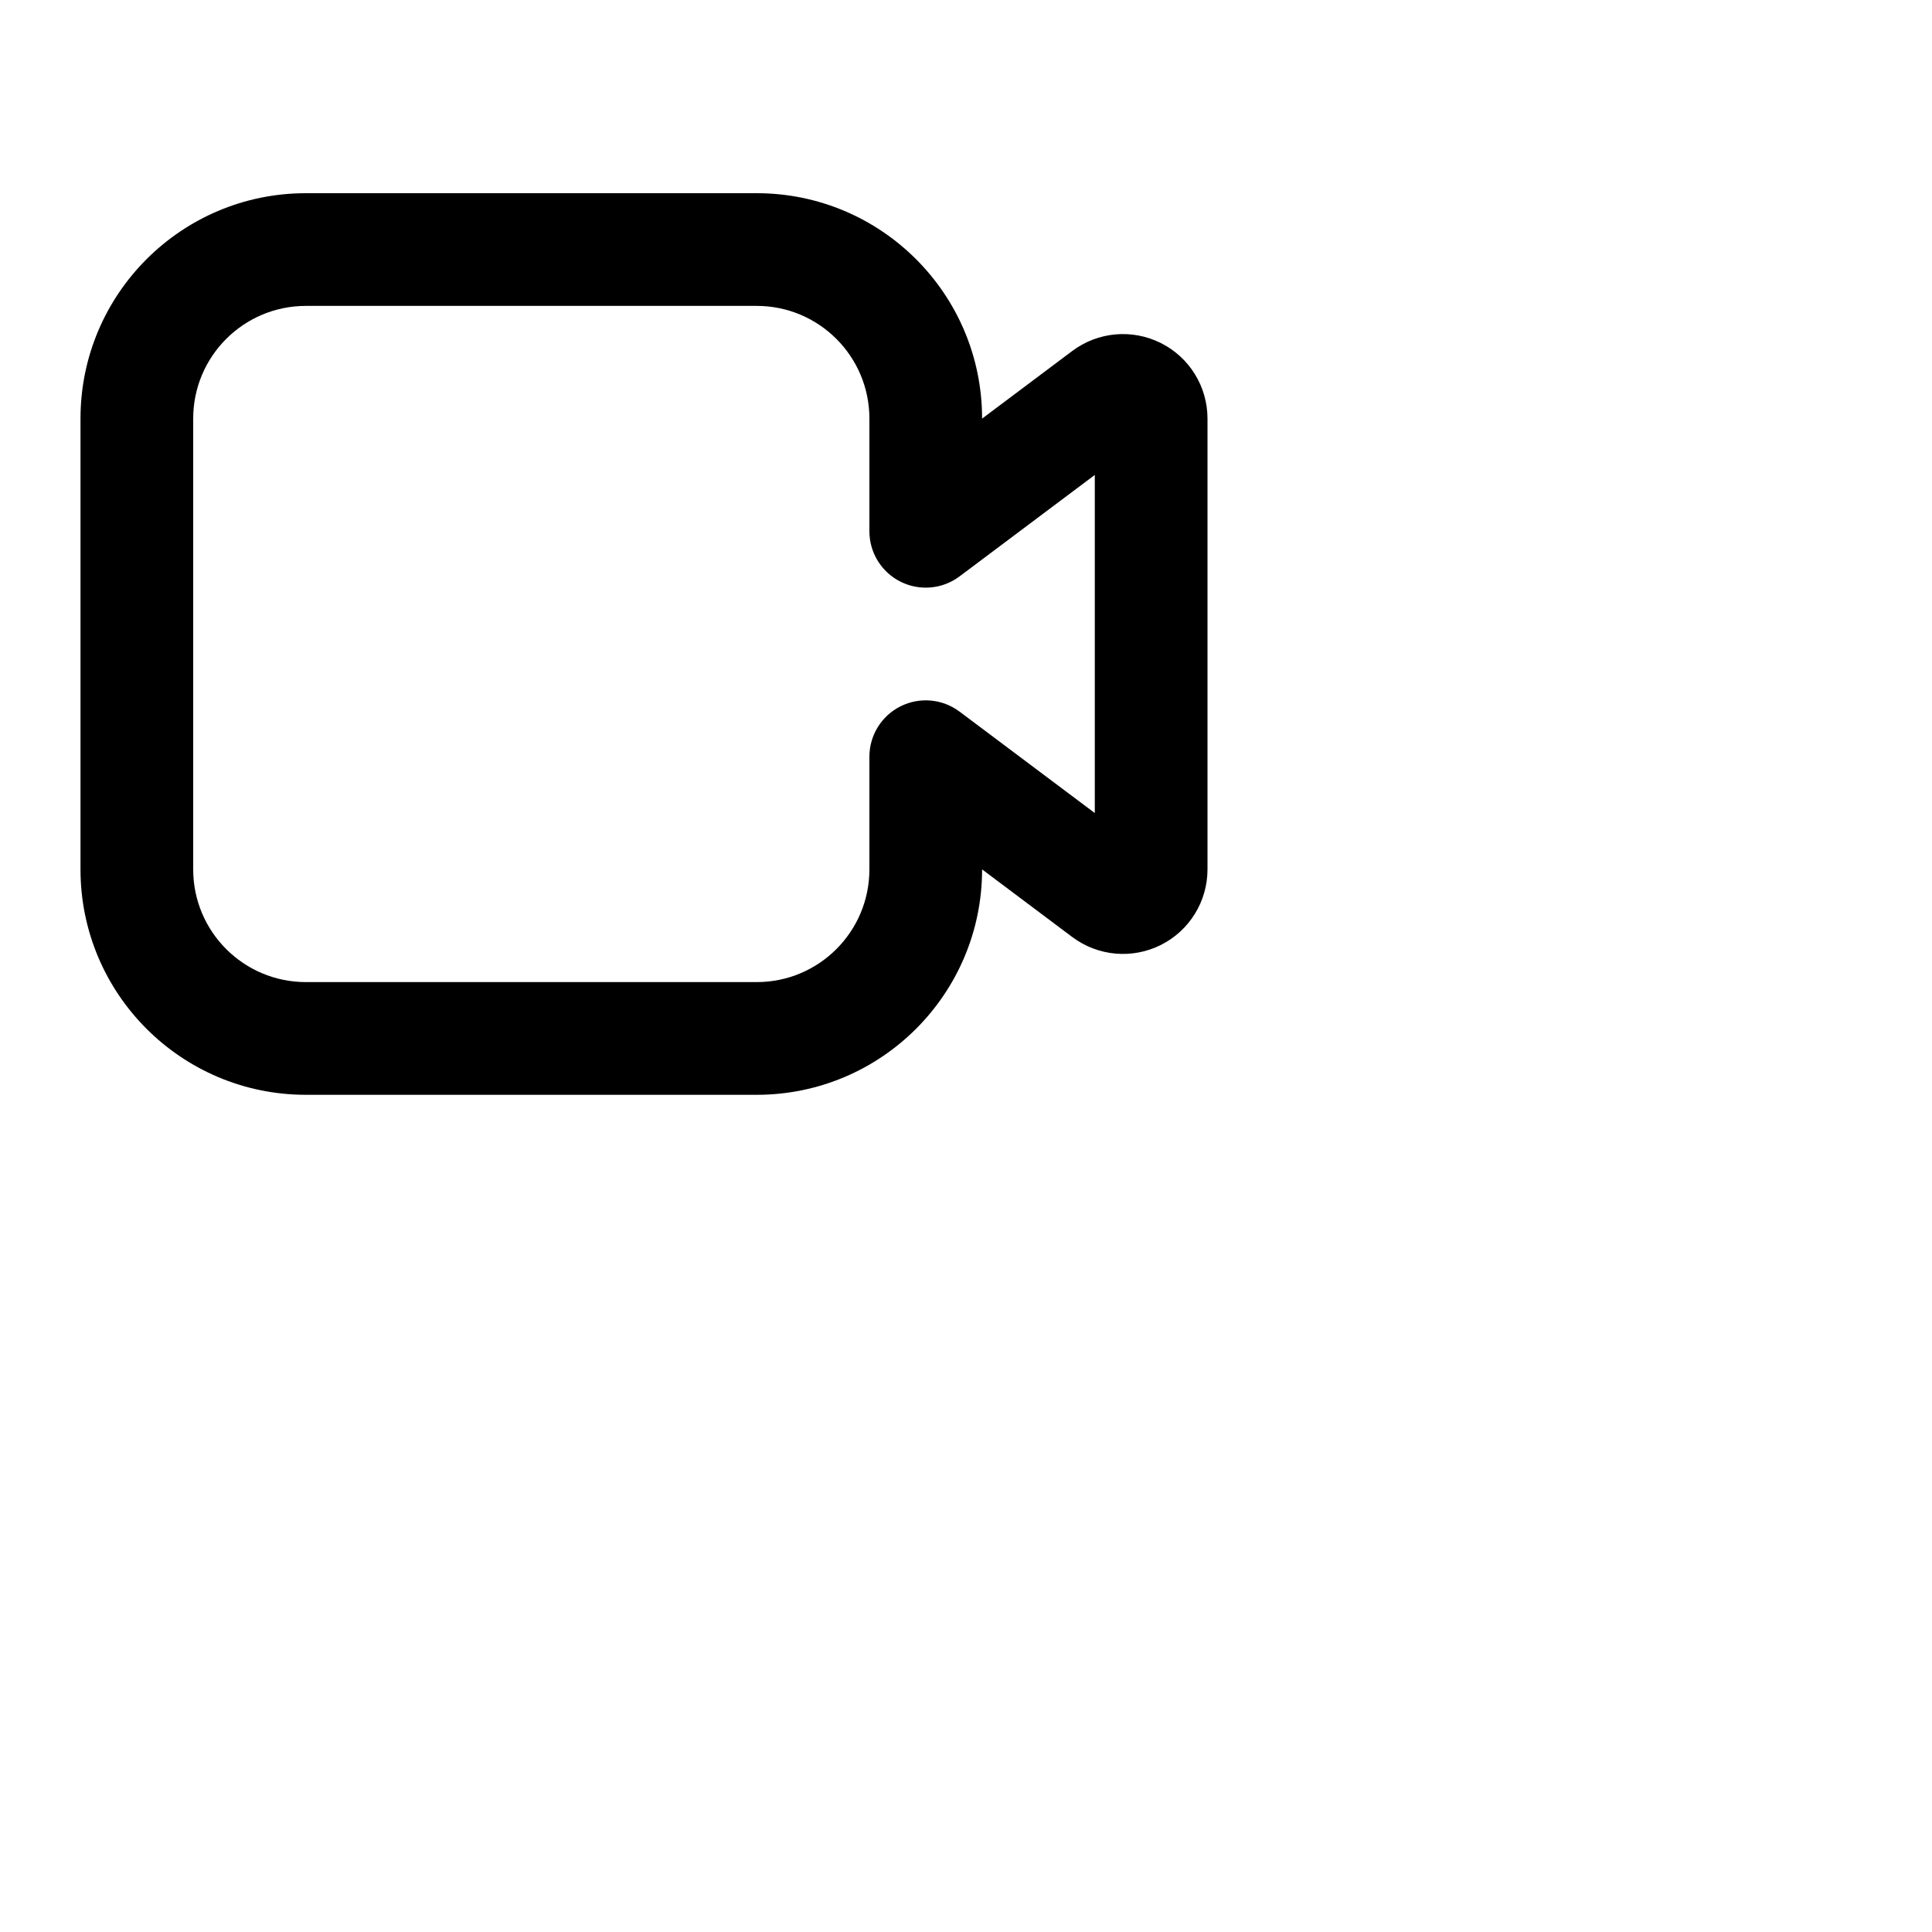
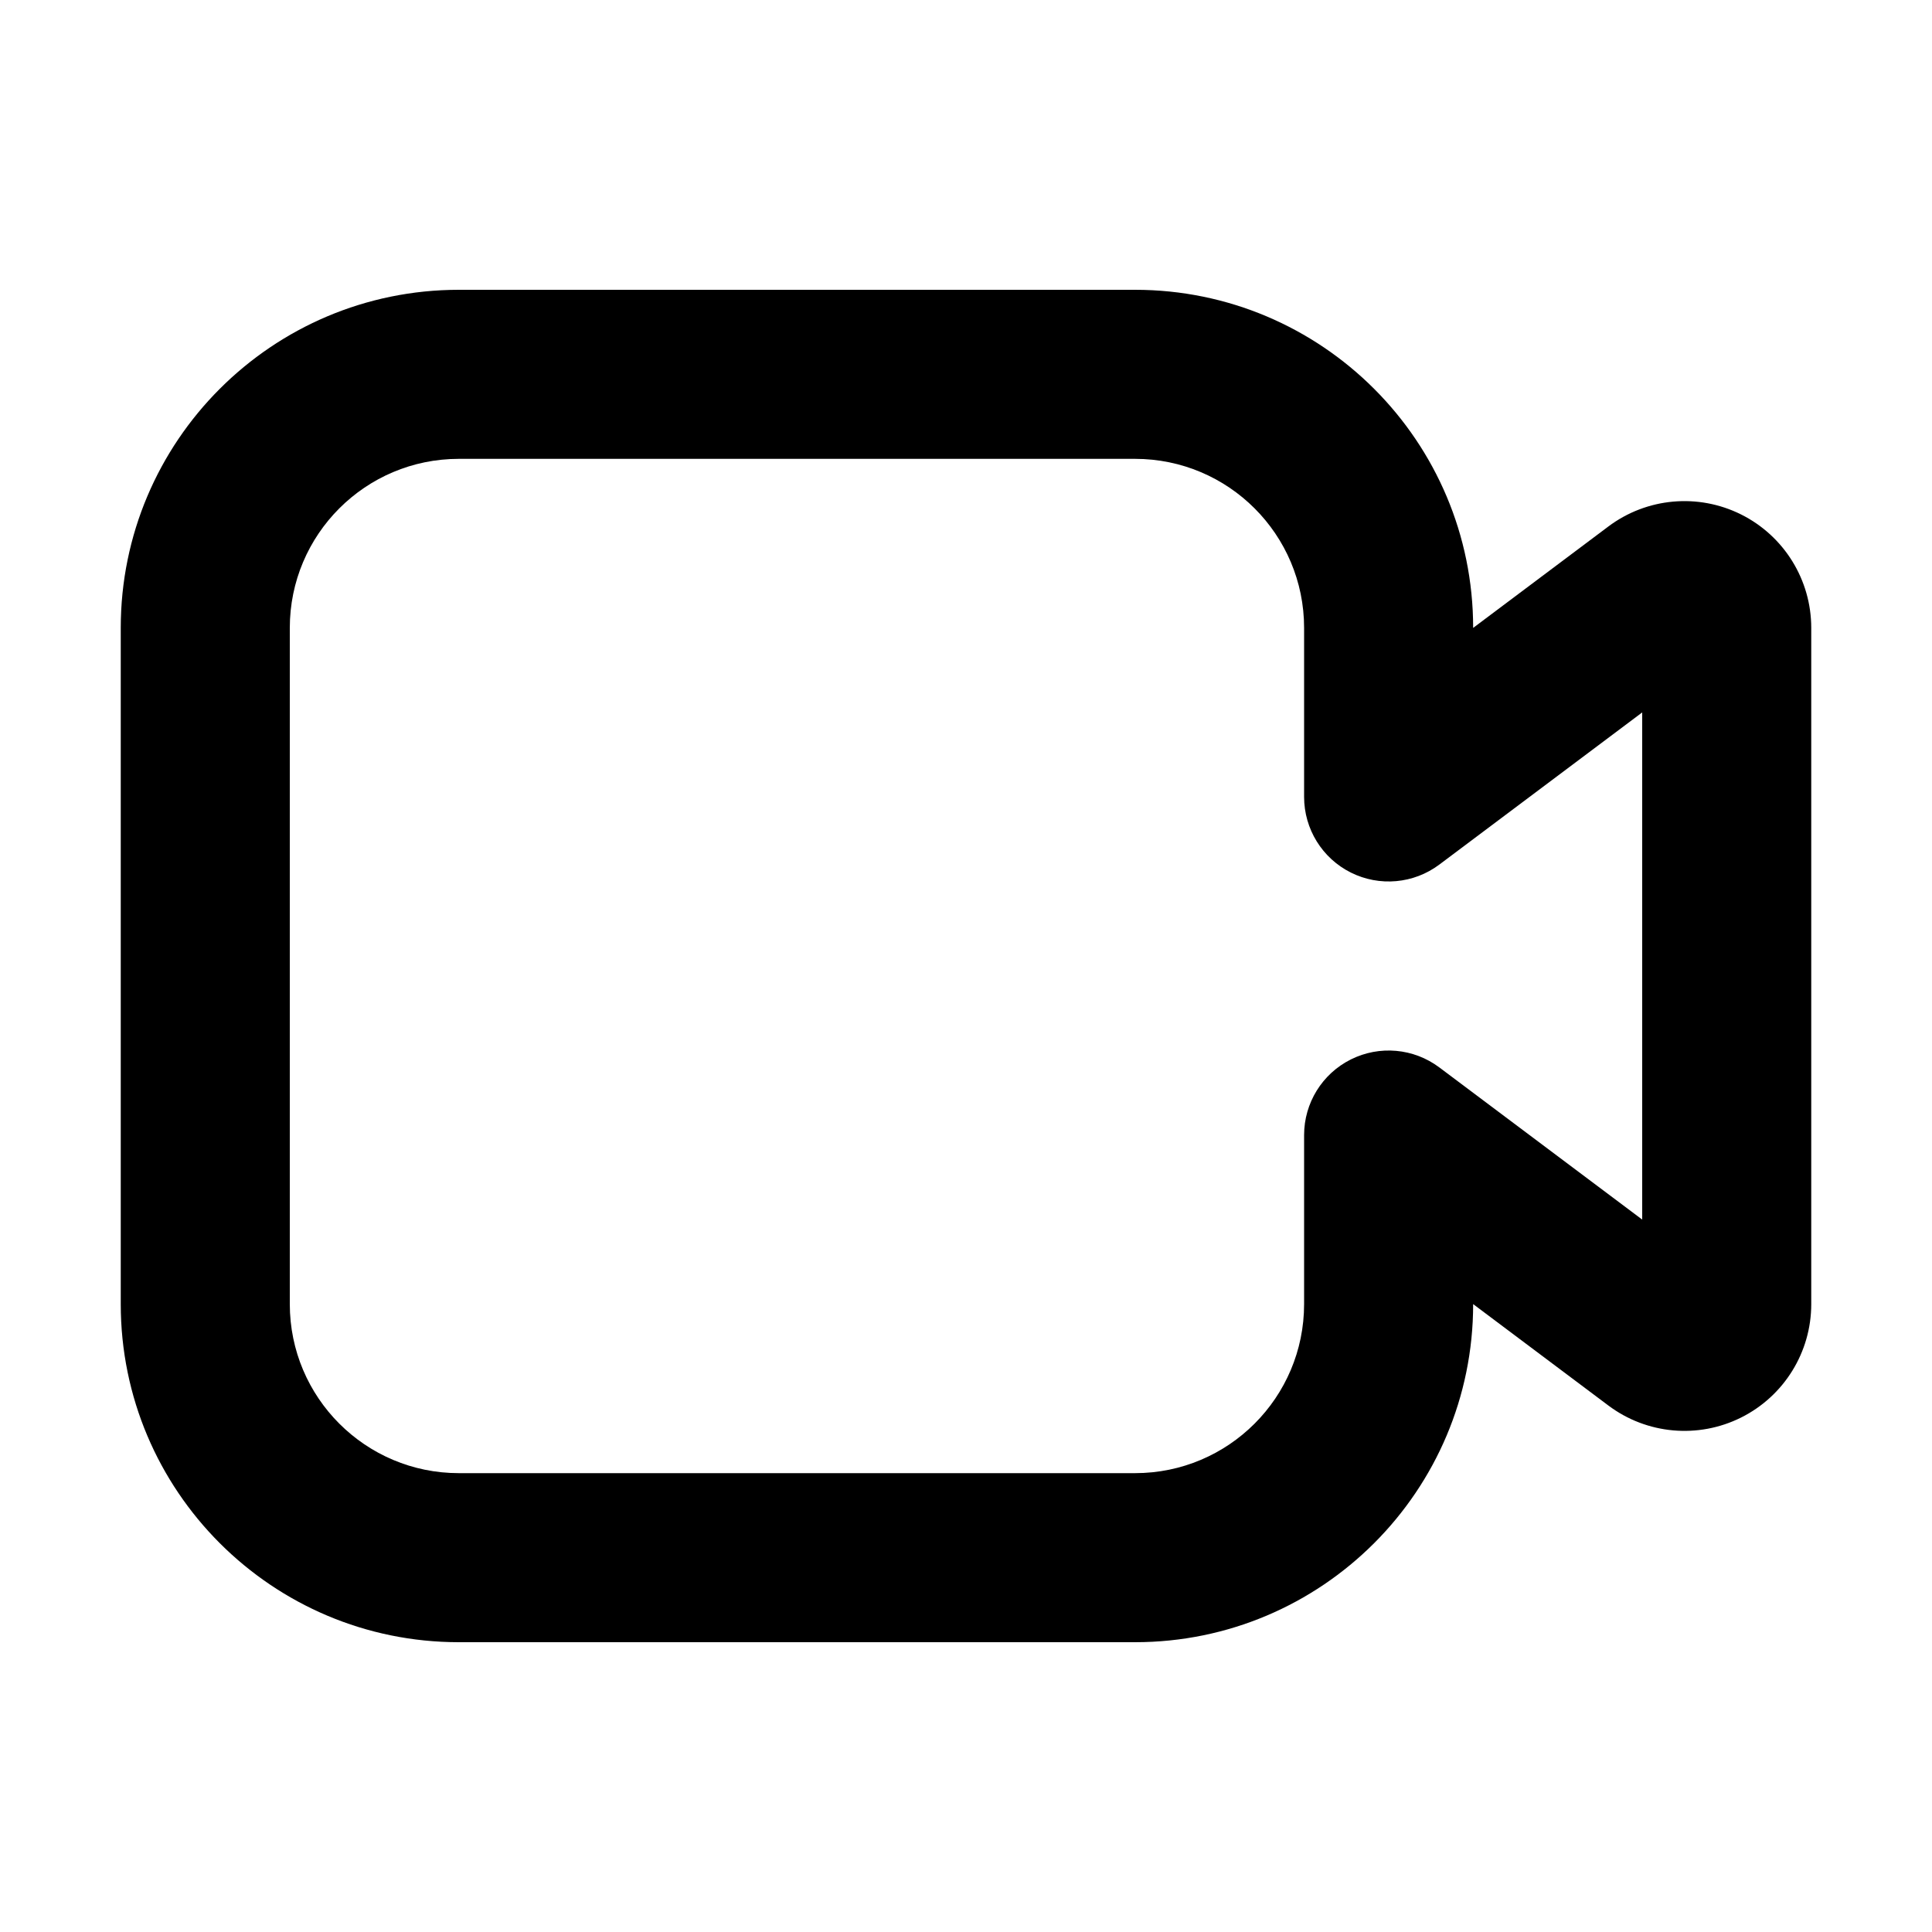
- <svg xmlns="http://www.w3.org/2000/svg" fill="none" viewBox="0 0 24 24">
+ <svg xmlns="http://www.w3.org/2000/svg" fill="none" viewBox="0 0 16 16">
  <path fill="currentColor" fill-rule="evenodd" d="M1 5.2a2.8 2.8 0 012.8-2.8h5.6a2.8 2.8 0 012.8 2.8l1.12-.84A1.05 1.05 0 0115 5.2v5.6a1.05 1.05 0 01-1.68.84l-1.12-.84a2.8 2.8 0 01-2.8 2.8H3.8A2.8 2.8 0 011 10.8V5.2zm2.8-1.4a1.4 1.4 0 00-1.4 1.4v5.6a1.4 1.4 0 001.4 1.4h5.6a1.4 1.4 0 001.4-1.4V9.4a.7.7 0 011.12-.56l1.68 1.26V5.9l-1.68 1.26a.7.7 0 01-1.12-.56V5.2a1.4 1.4 0 00-1.4-1.4H3.8z" clip-rule="evenodd" />
</svg>
